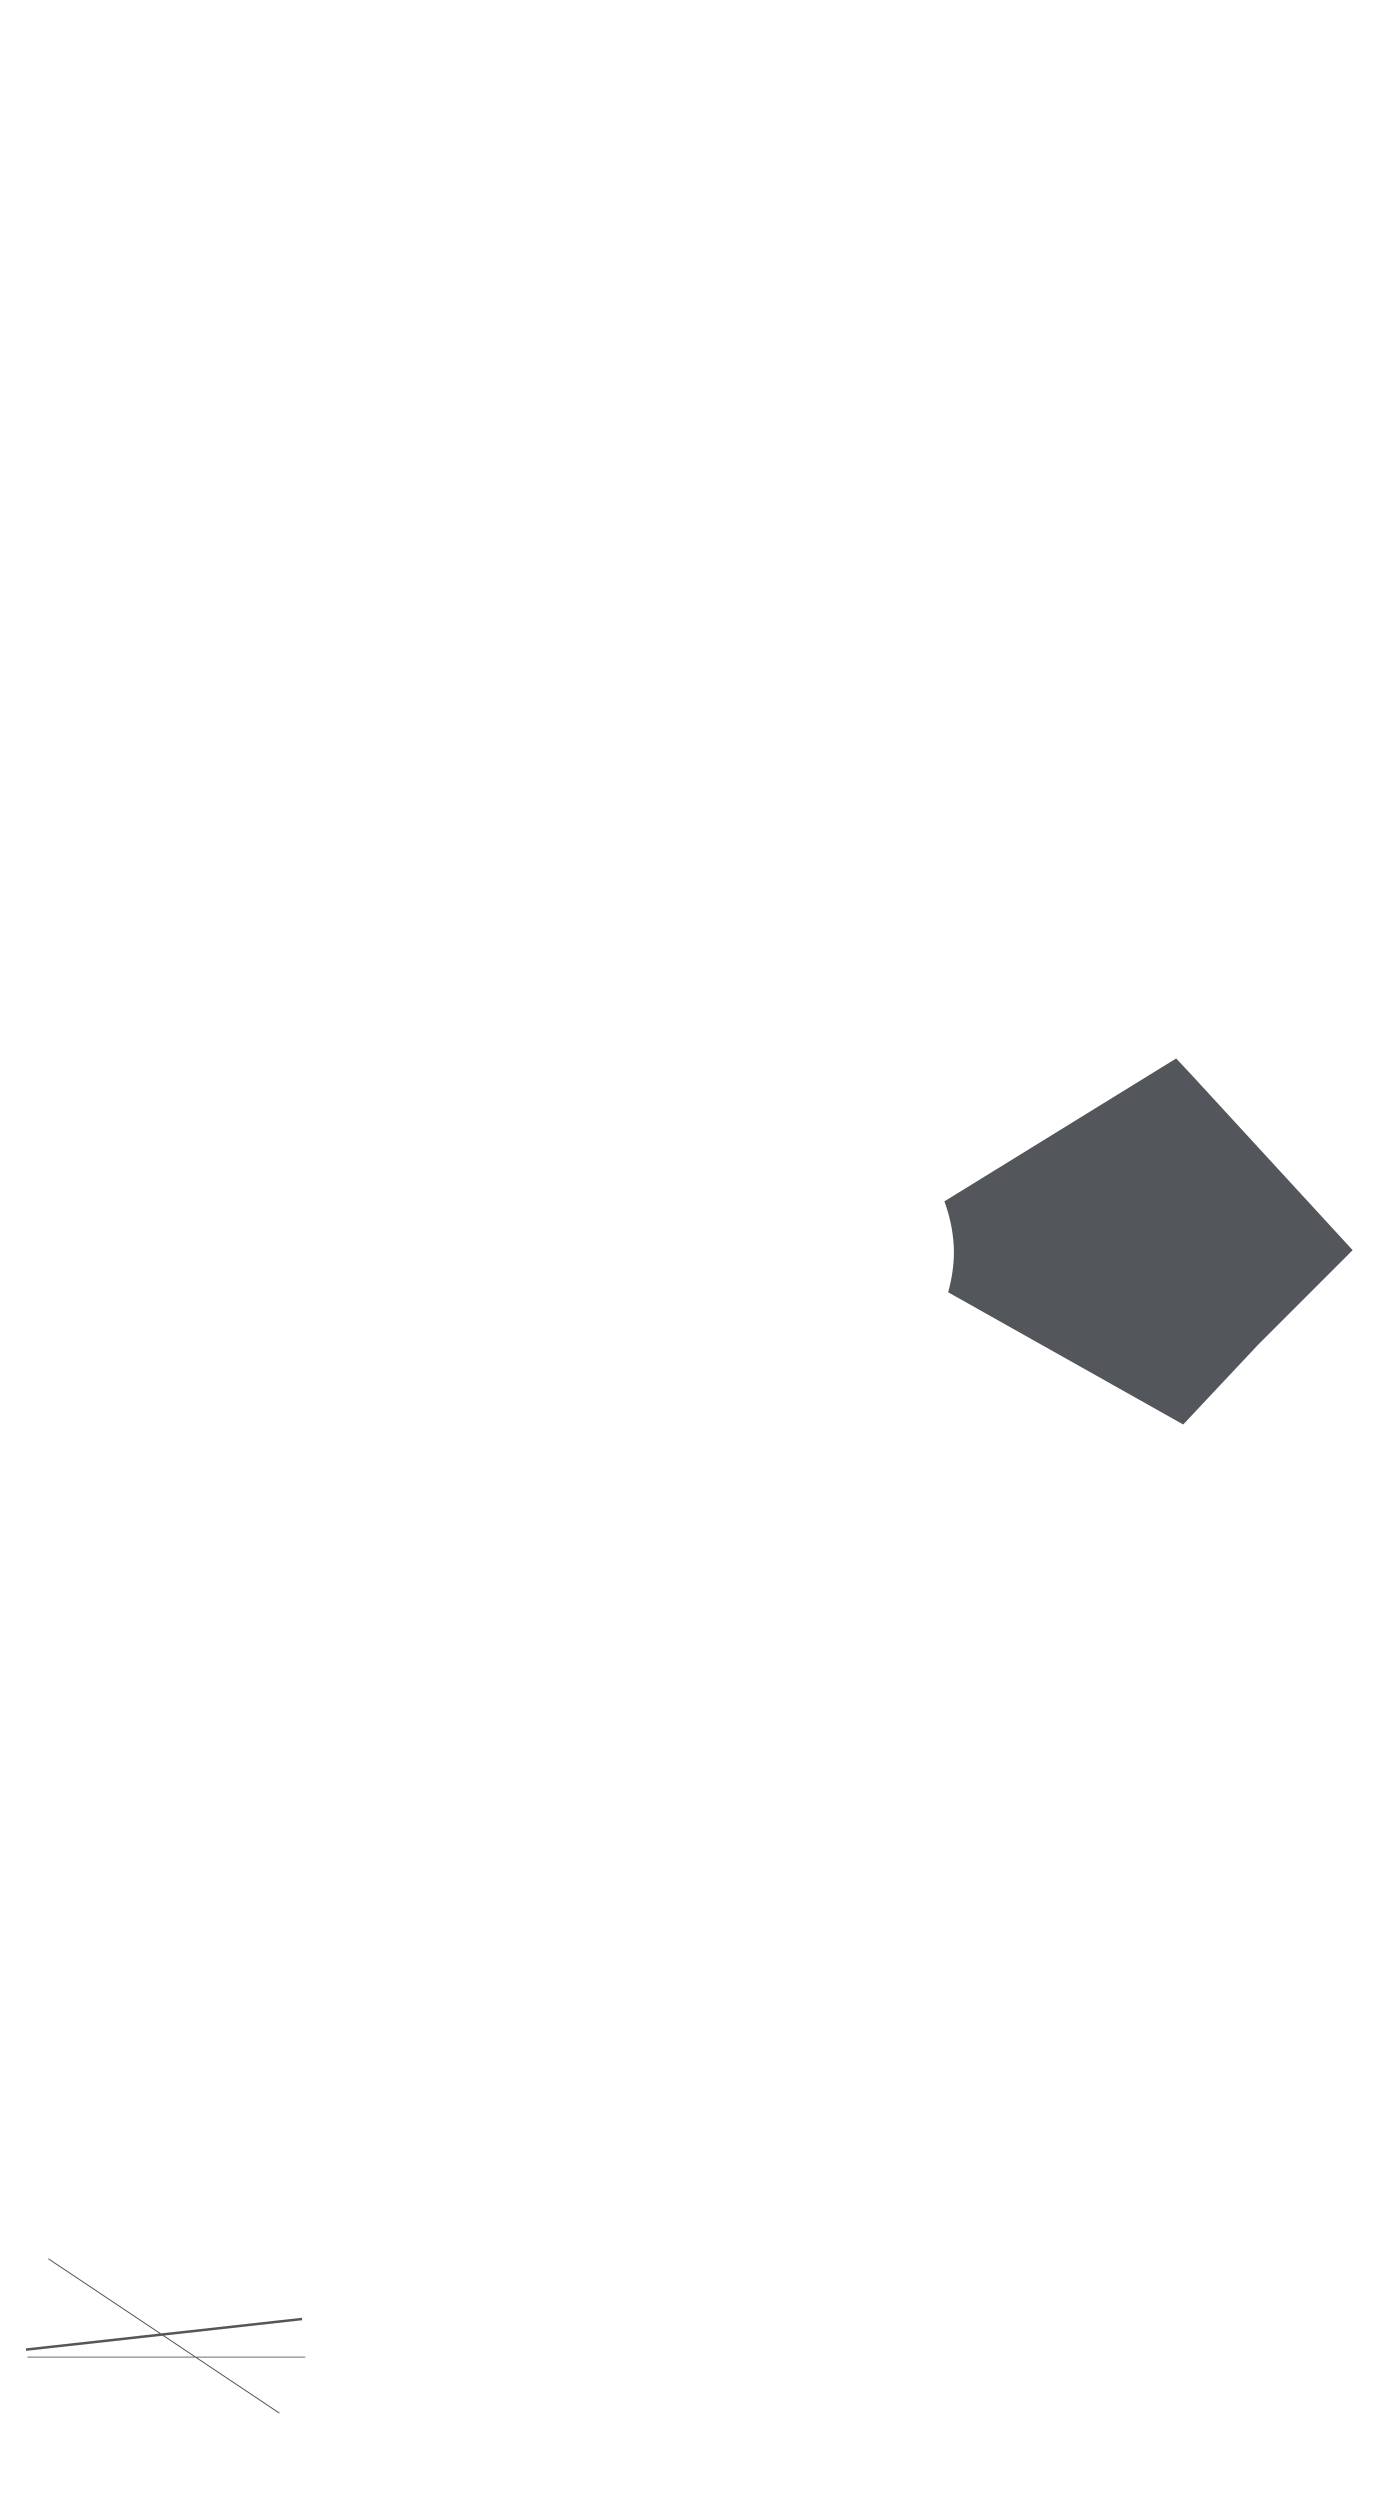
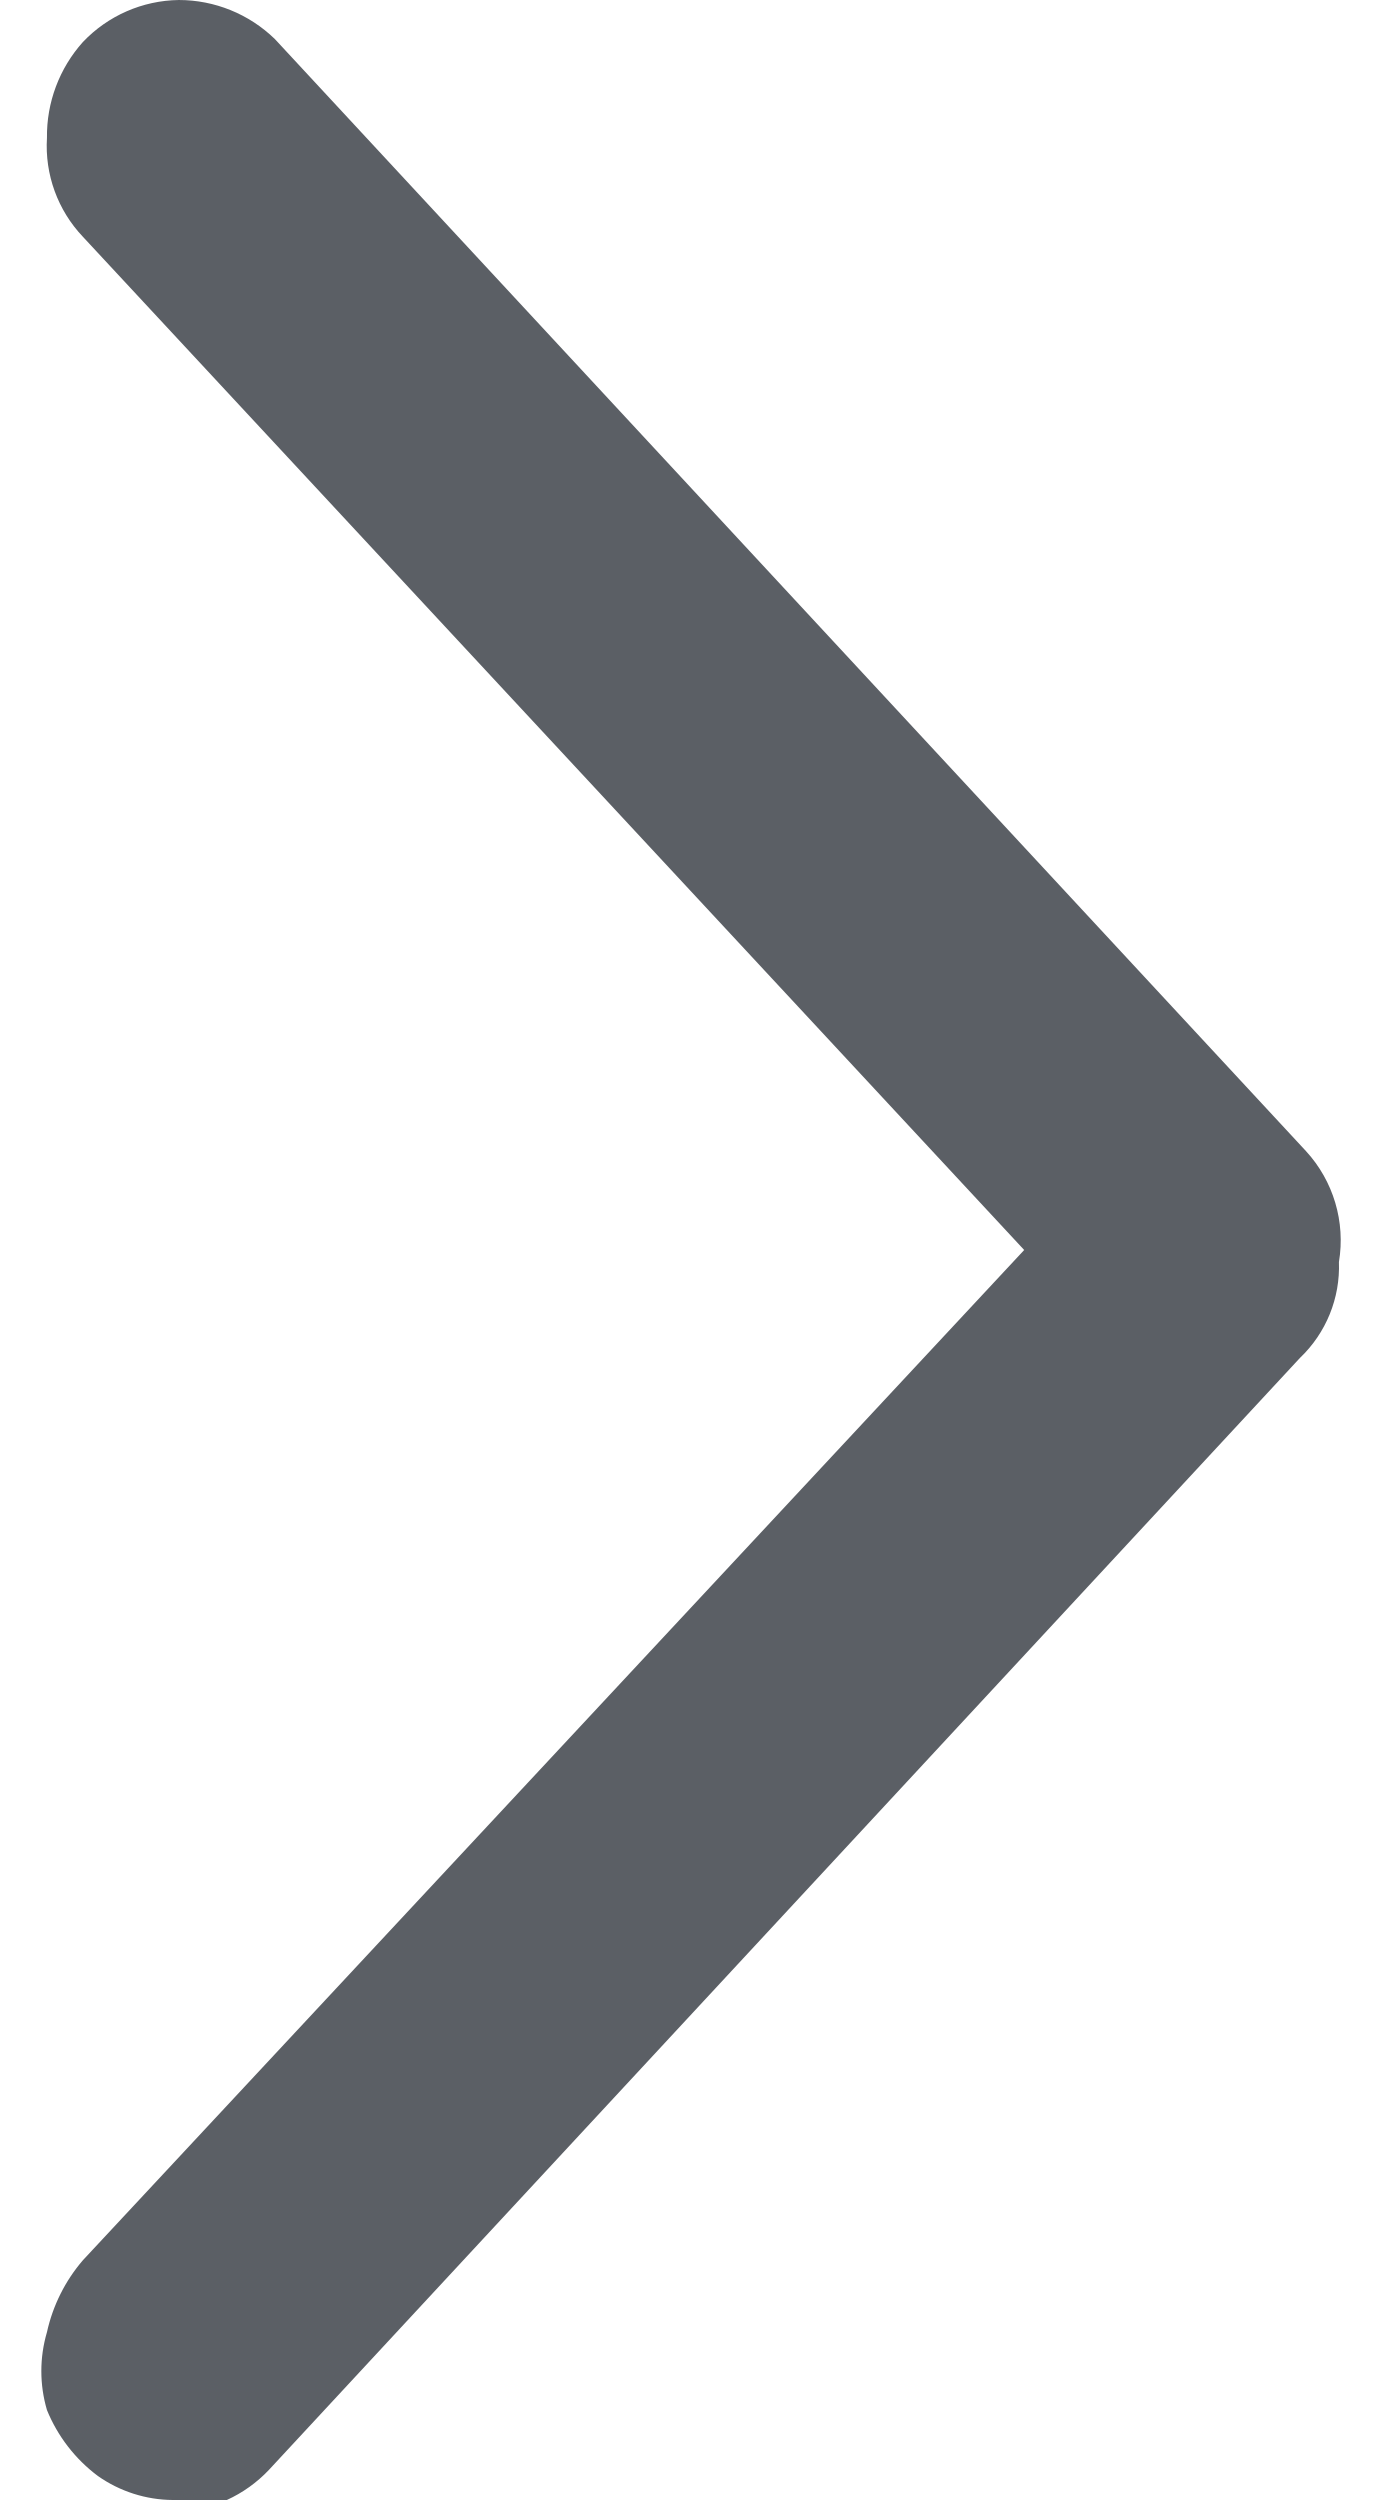
- <svg xmlns="http://www.w3.org/2000/svg" width="5" height="9" viewBox="0 0 5 9" fill="none">
-   <path d="M0.591 8.408L0.59 8.399L0.591 8.408ZM0.591 8.408L0.589 8.411M3.934 4.509C3.934 4.387 3.911 4.266 3.869 4.152L3.927 4.214L4.177 4.486L4.171 4.492L3.895 4.786C3.92 4.696 3.934 4.603 3.934 4.509ZM0.599 8.487L0.599 8.484L0.599 8.487ZM0.602 8.513L0.602 8.513L0.602 8.513Z" stroke="#53565A" />
+ <svg xmlns="http://www.w3.org/2000/svg" id="Layer_1" data-name="Layer 1" width="5" height="9" viewBox="0 0 4.34 8.34">
+   <defs>
+     <style>.cls-1{fill:#5b5f65;}</style>
+   </defs>
+   <path class="cls-1" d="M149.85,288.36l-3.44-3.71a.46.46,0,0,0-.32-.13.45.45,0,0,0-.32.14.47.47,0,0,0-.12.32.44.44,0,0,0,.12.33l3.14,3.38-3.14,3.37a.55.55,0,0,0-.12.24.46.46,0,0,0,0,.26.52.52,0,0,0,.17.22.44.44,0,0,0,.25.08.39.39,0,0,0,.18,0,.45.45,0,0,0,.14-.1l3.44-3.71a.42.42,0,0,0,.13-.32A.44.44,0,0,0,149.85,288.36Z" transform="translate(-145.64 -284.52)" />
</svg>
